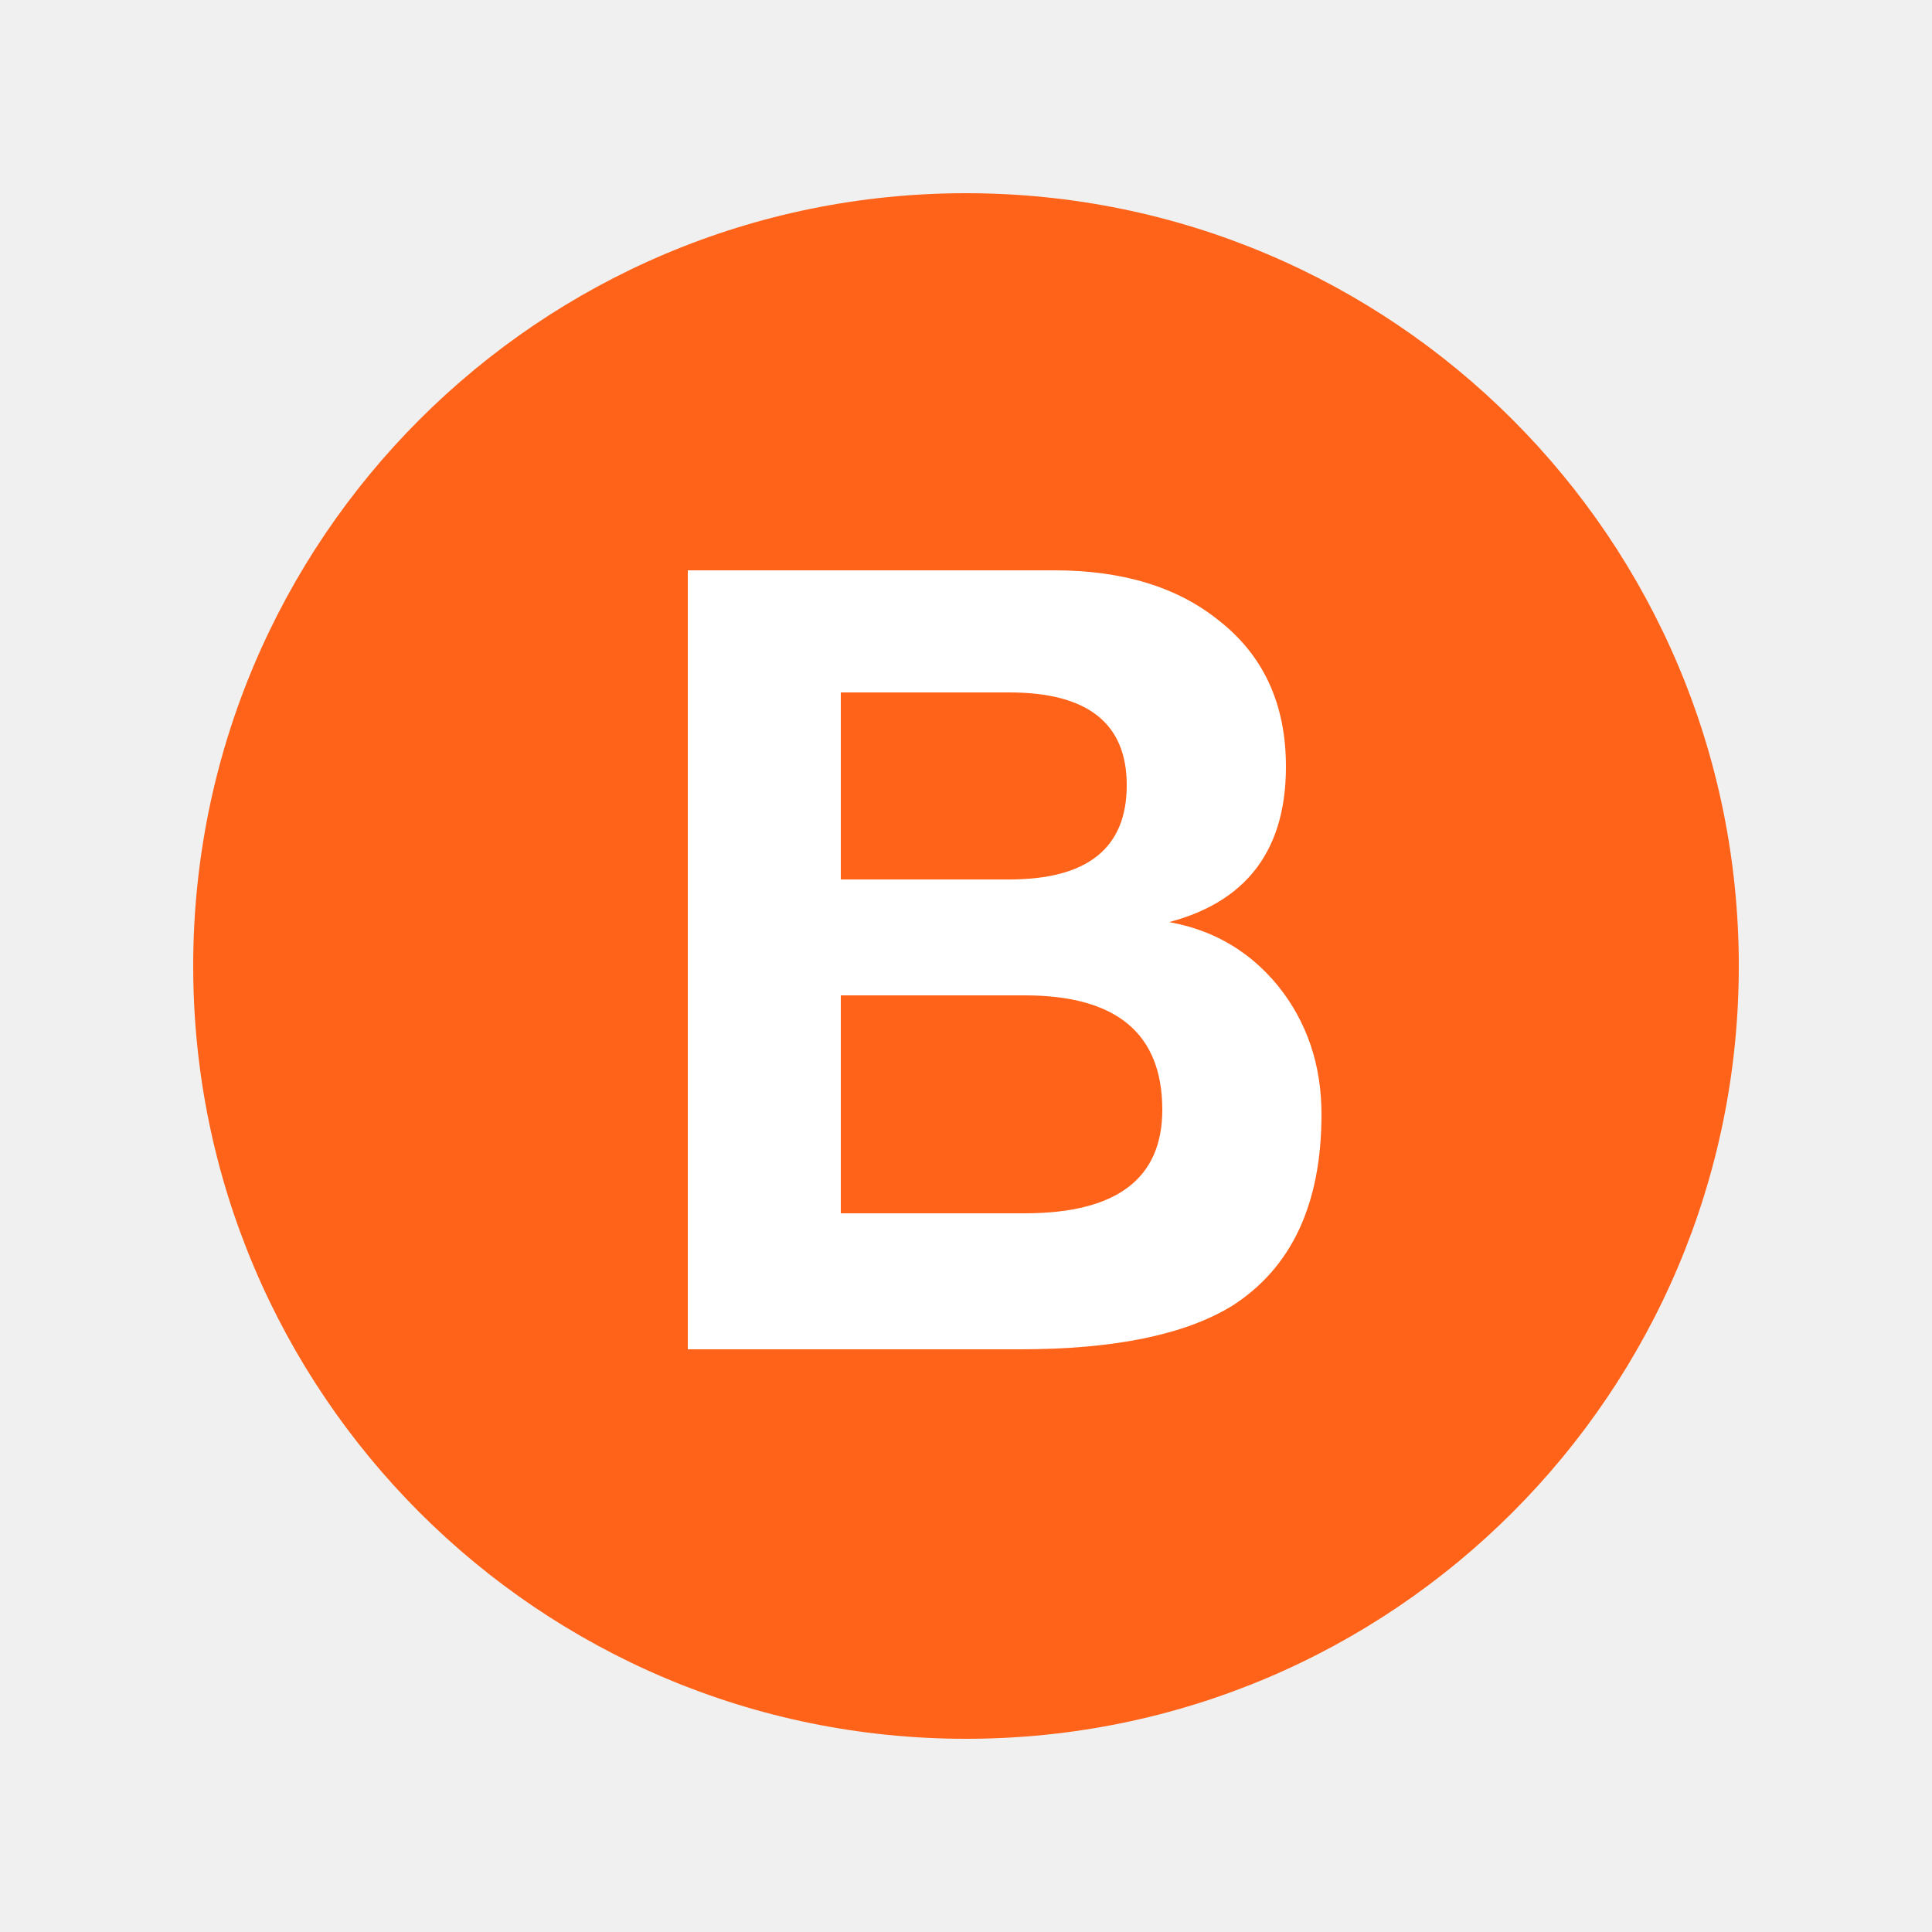
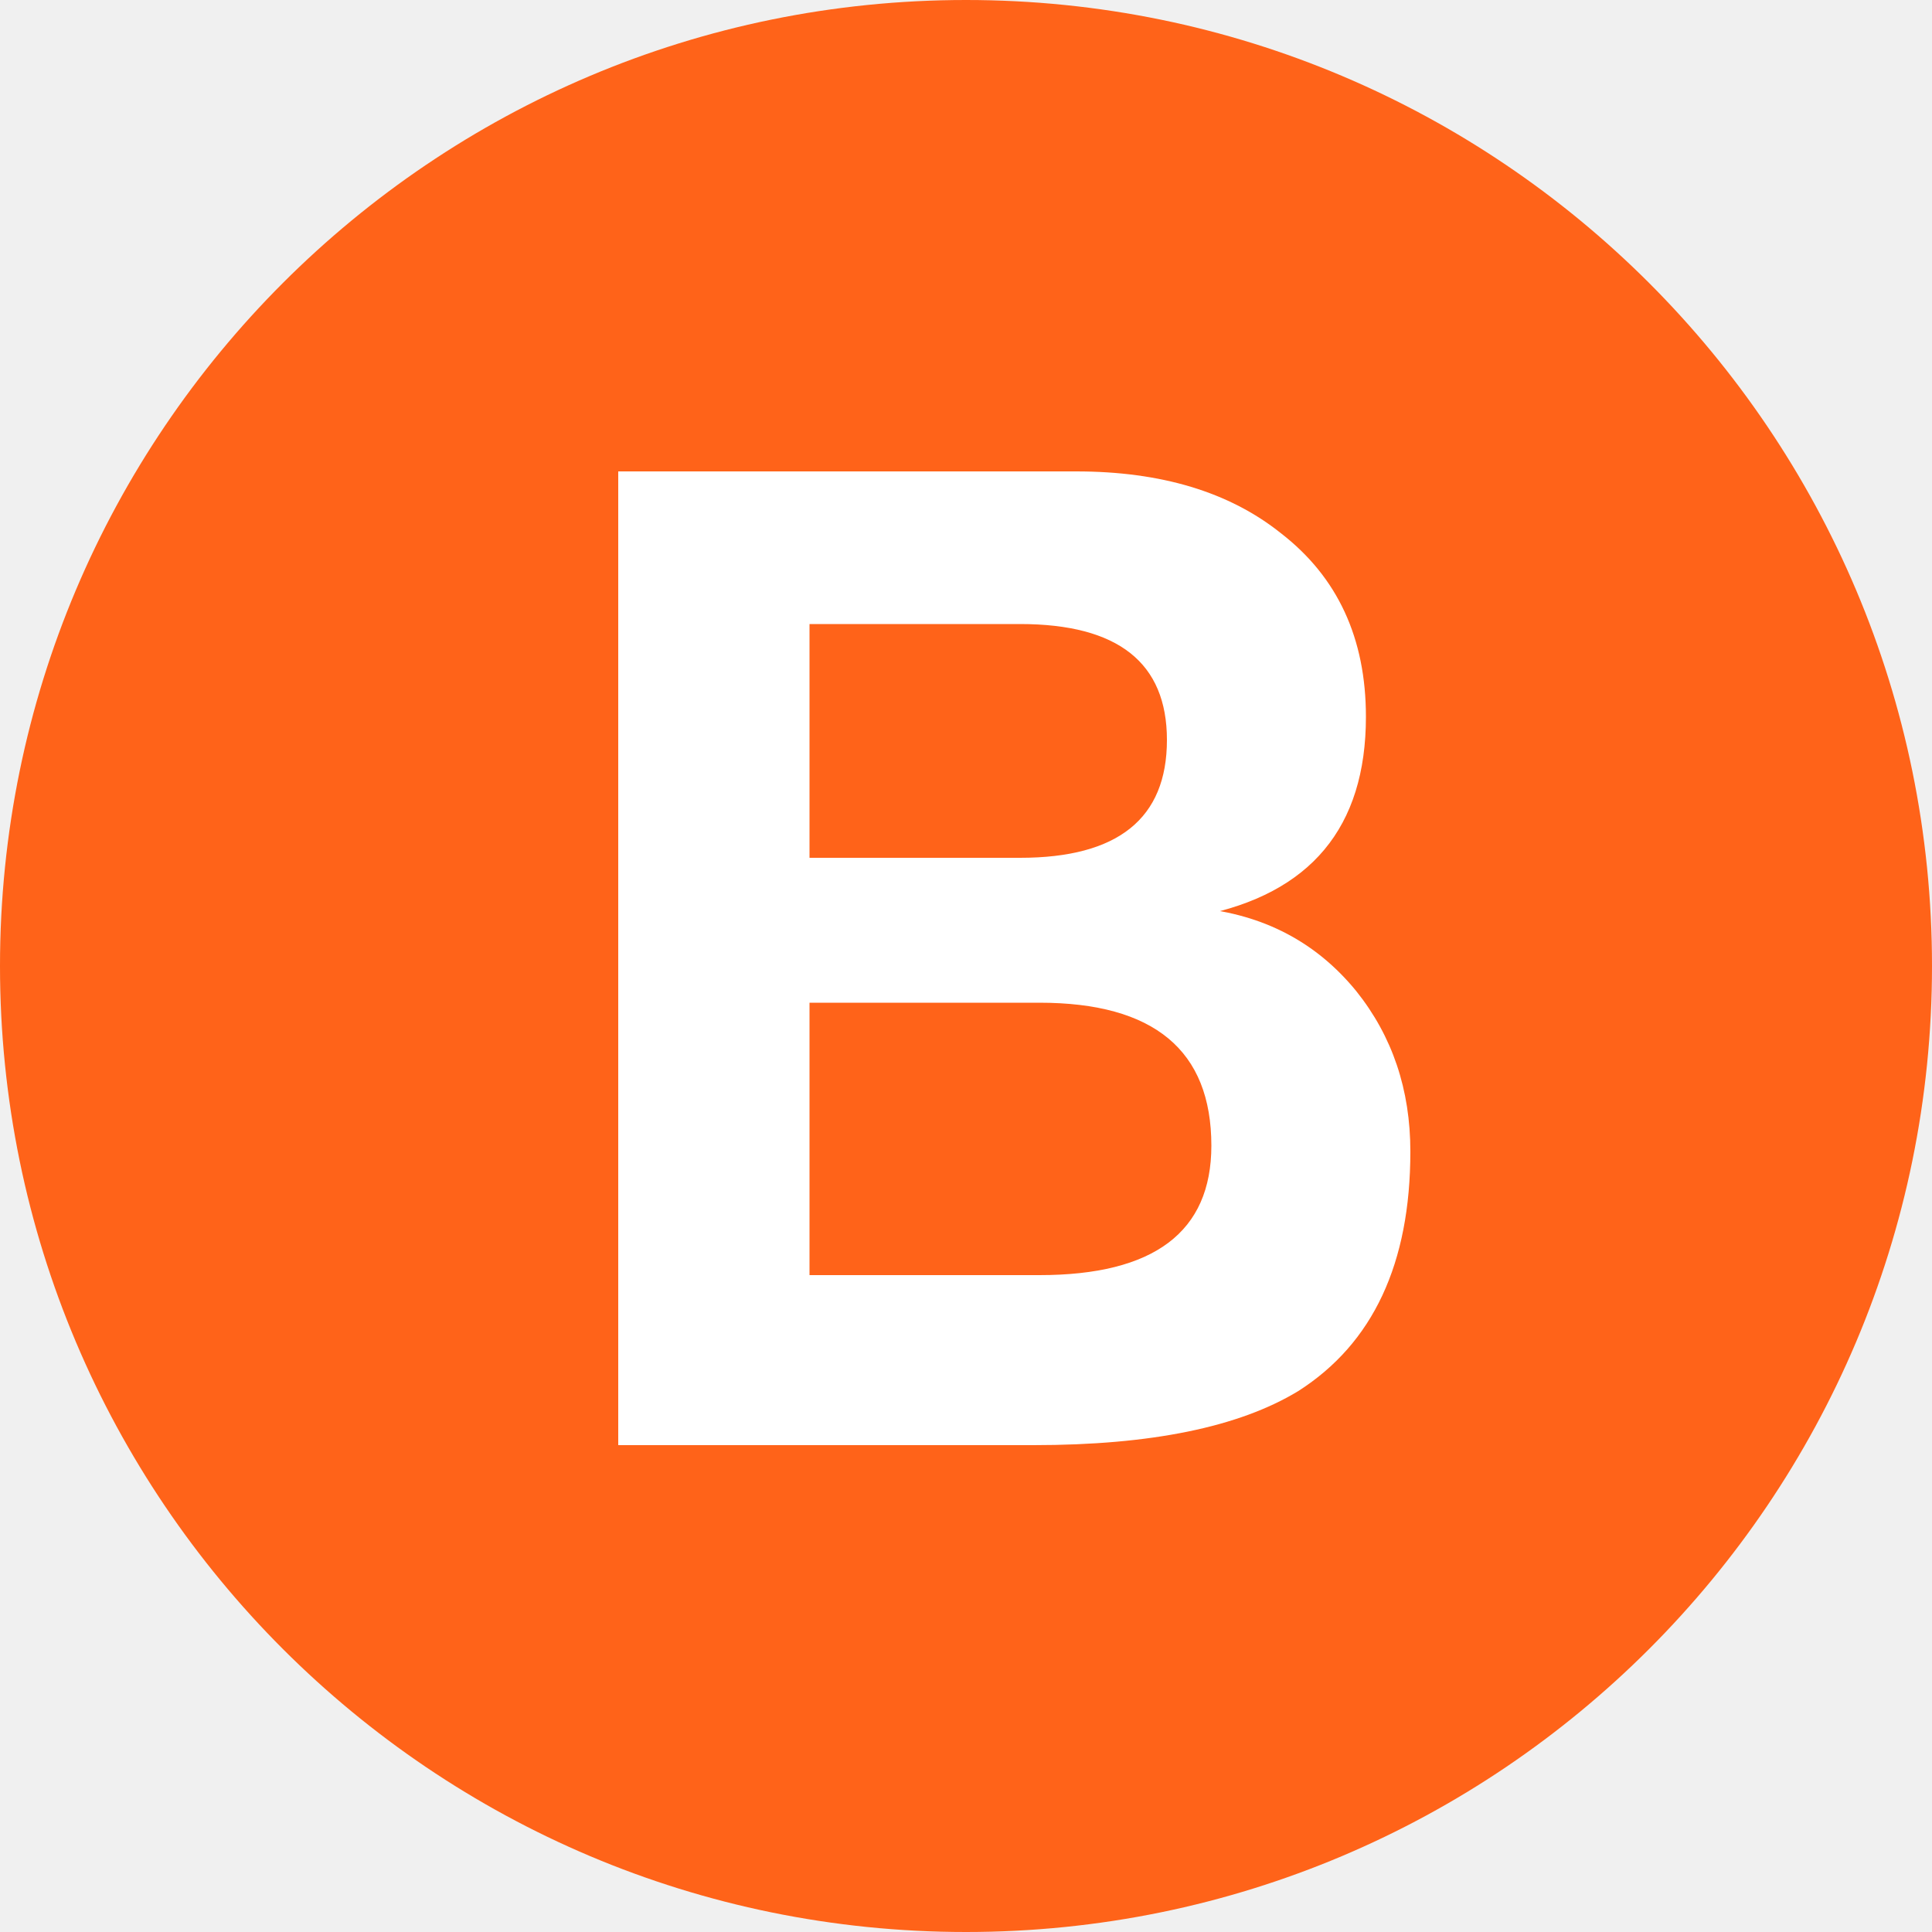
- <svg xmlns="http://www.w3.org/2000/svg" width="250px" height="250px" viewBox="0 0 125 125">
+ <svg xmlns="http://www.w3.org/2000/svg" width="250px" height="250px" viewBox="12.5 12.5 100 100">
  <circle cx="62.5" cy="62.5" r="50" fill="#FF6319" />
  <path d="M85.5,72.1c0-3.2-0.933-5.967-2.8-8.3c-2.067-2.533-4.8-3.967-8.2-4.3l0.2,0.2l-0.1,0.2c5.733-1.133,8.6-4.567,8.6-10.3c0-4.067-1.467-7.233-4.4-9.5c-2.667-2.133-6.2-3.2-10.6-3.2H44.5v50.4H66c6.067,0,10.633-0.933,13.7-2.8C83.567,82.033,85.5,77.9,85.5,72.1zM72.9,50.8c0,4.067-2.533,6.1-7.6,6.1H54.4V44.8h10.9C70.367,44.8,72.9,46.8,72.9,50.8z M75.2,71.8c0,4.467-2.967,6.7-8.9,6.7H54.4V64.4h11.9C72.233,64.4,75.2,66.867,75.2,71.8z" fill="#FFF" />
</svg>
